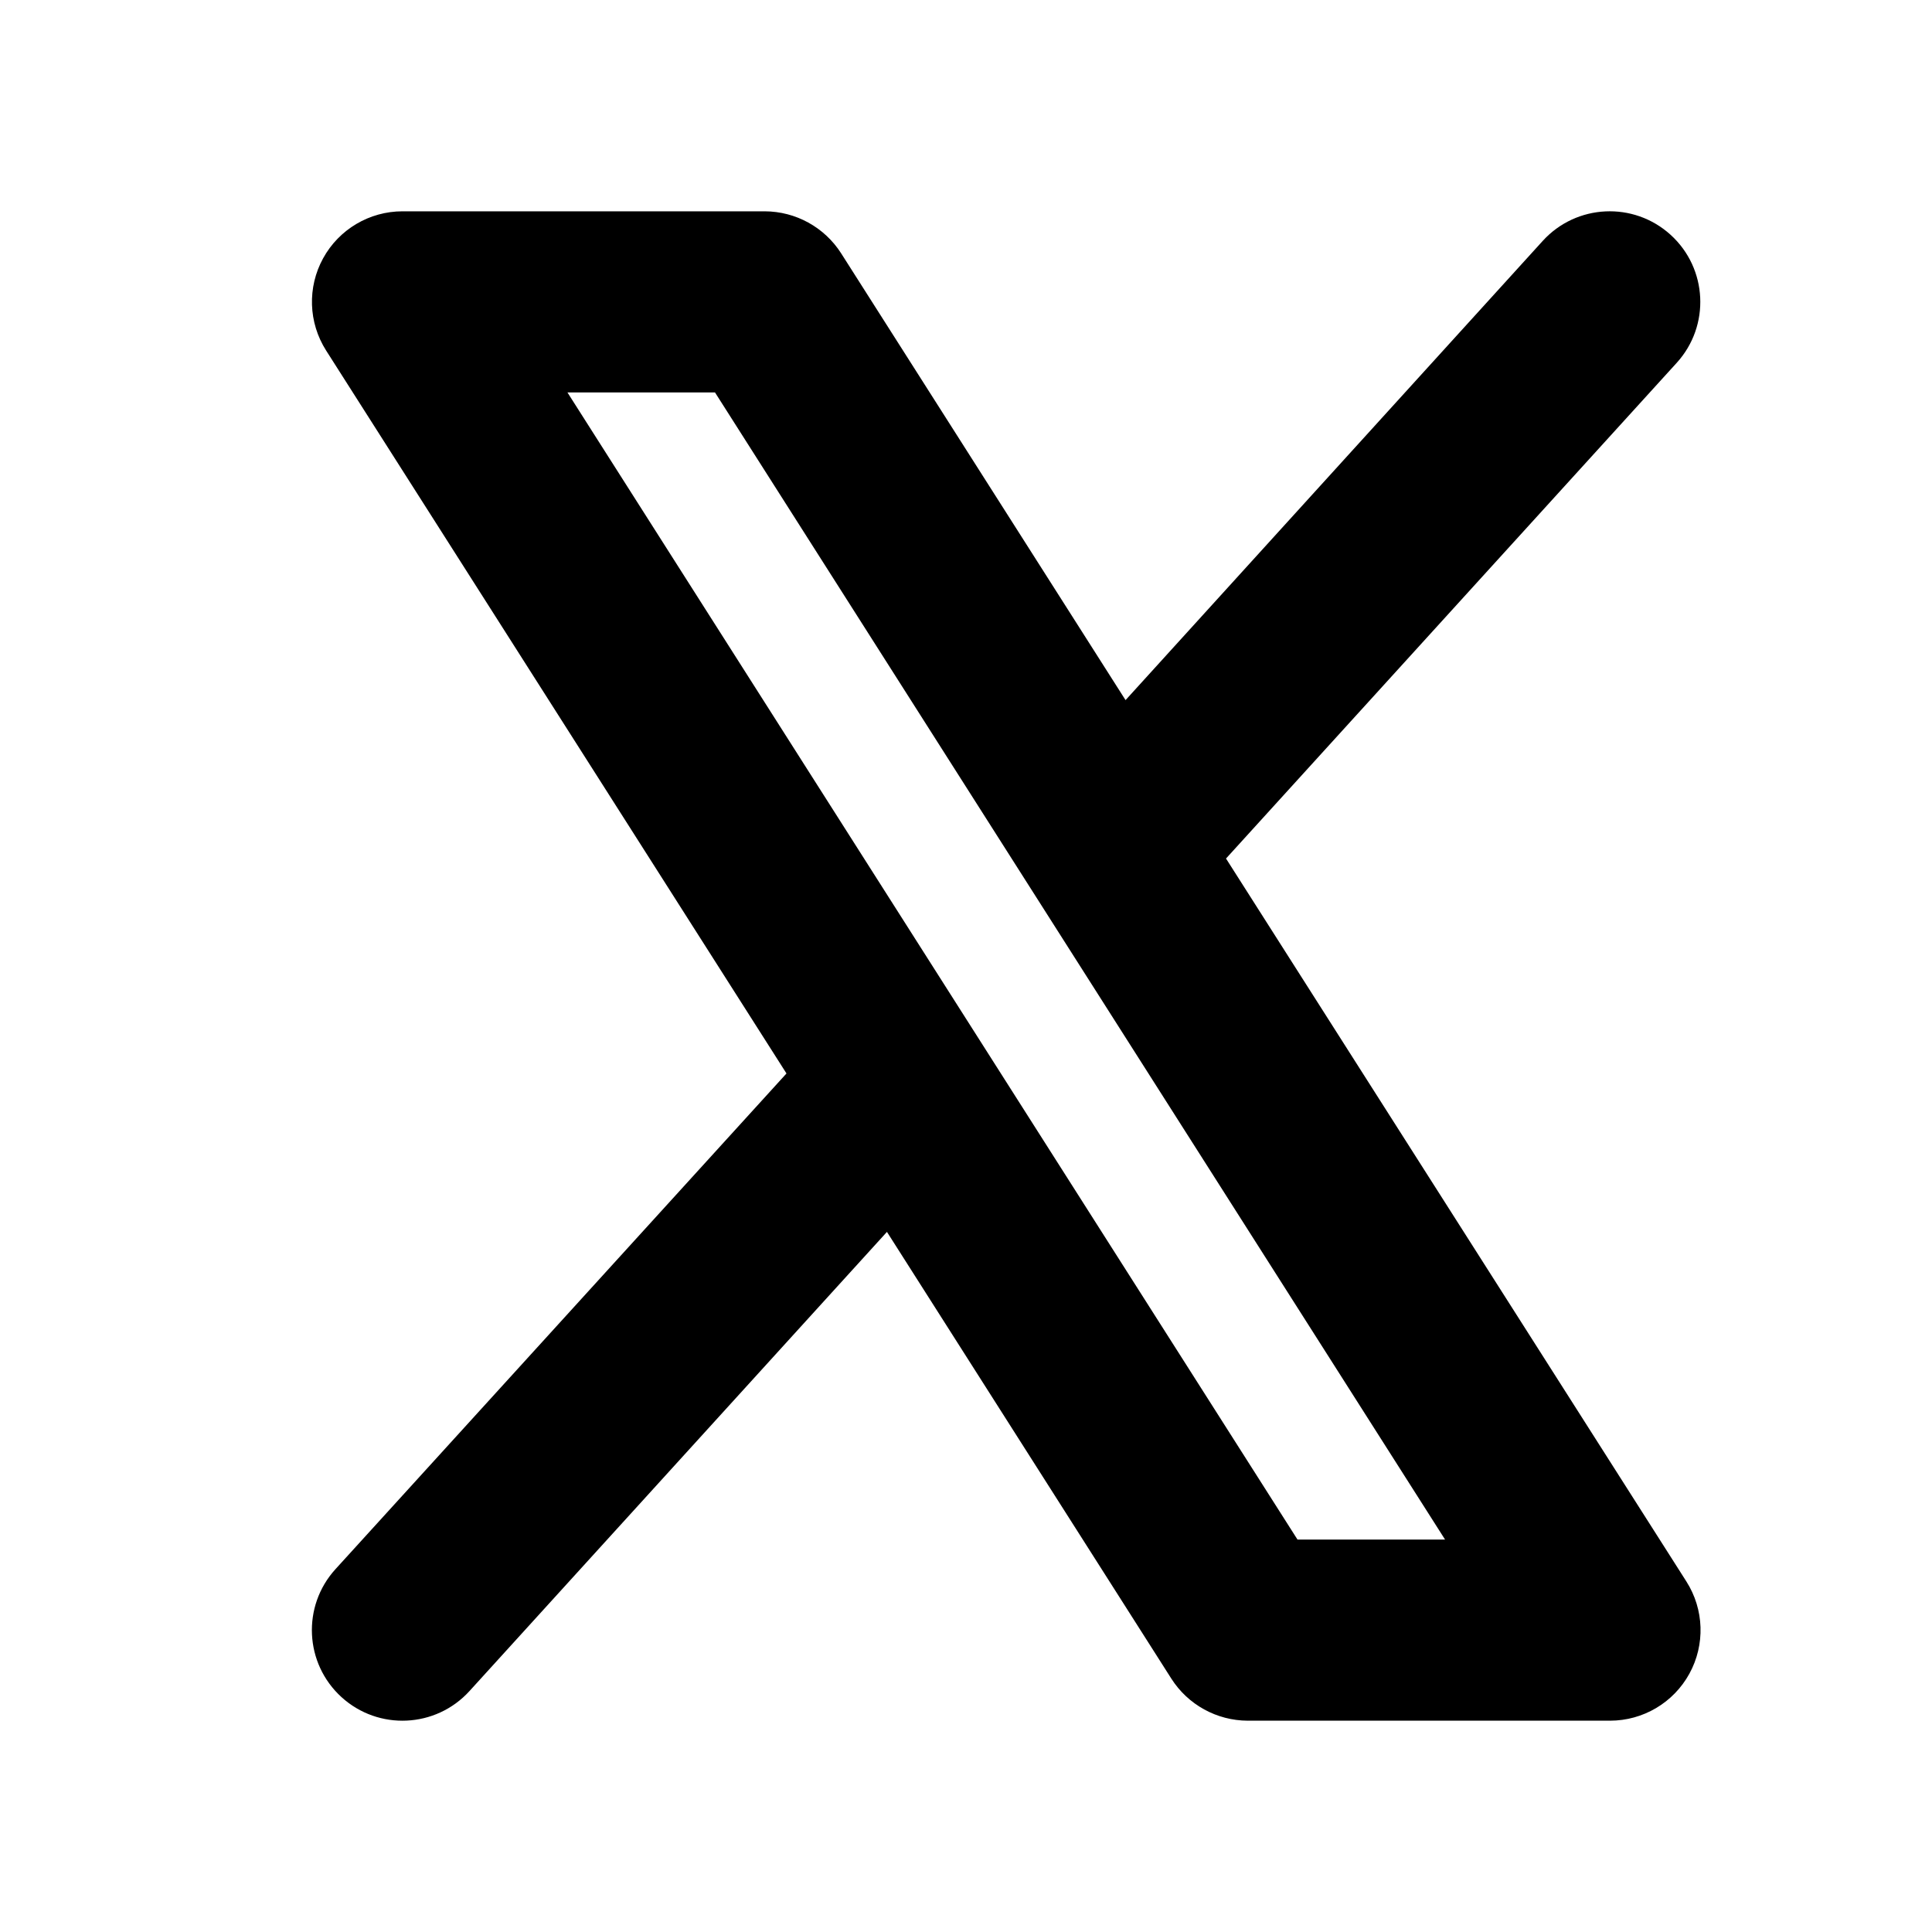
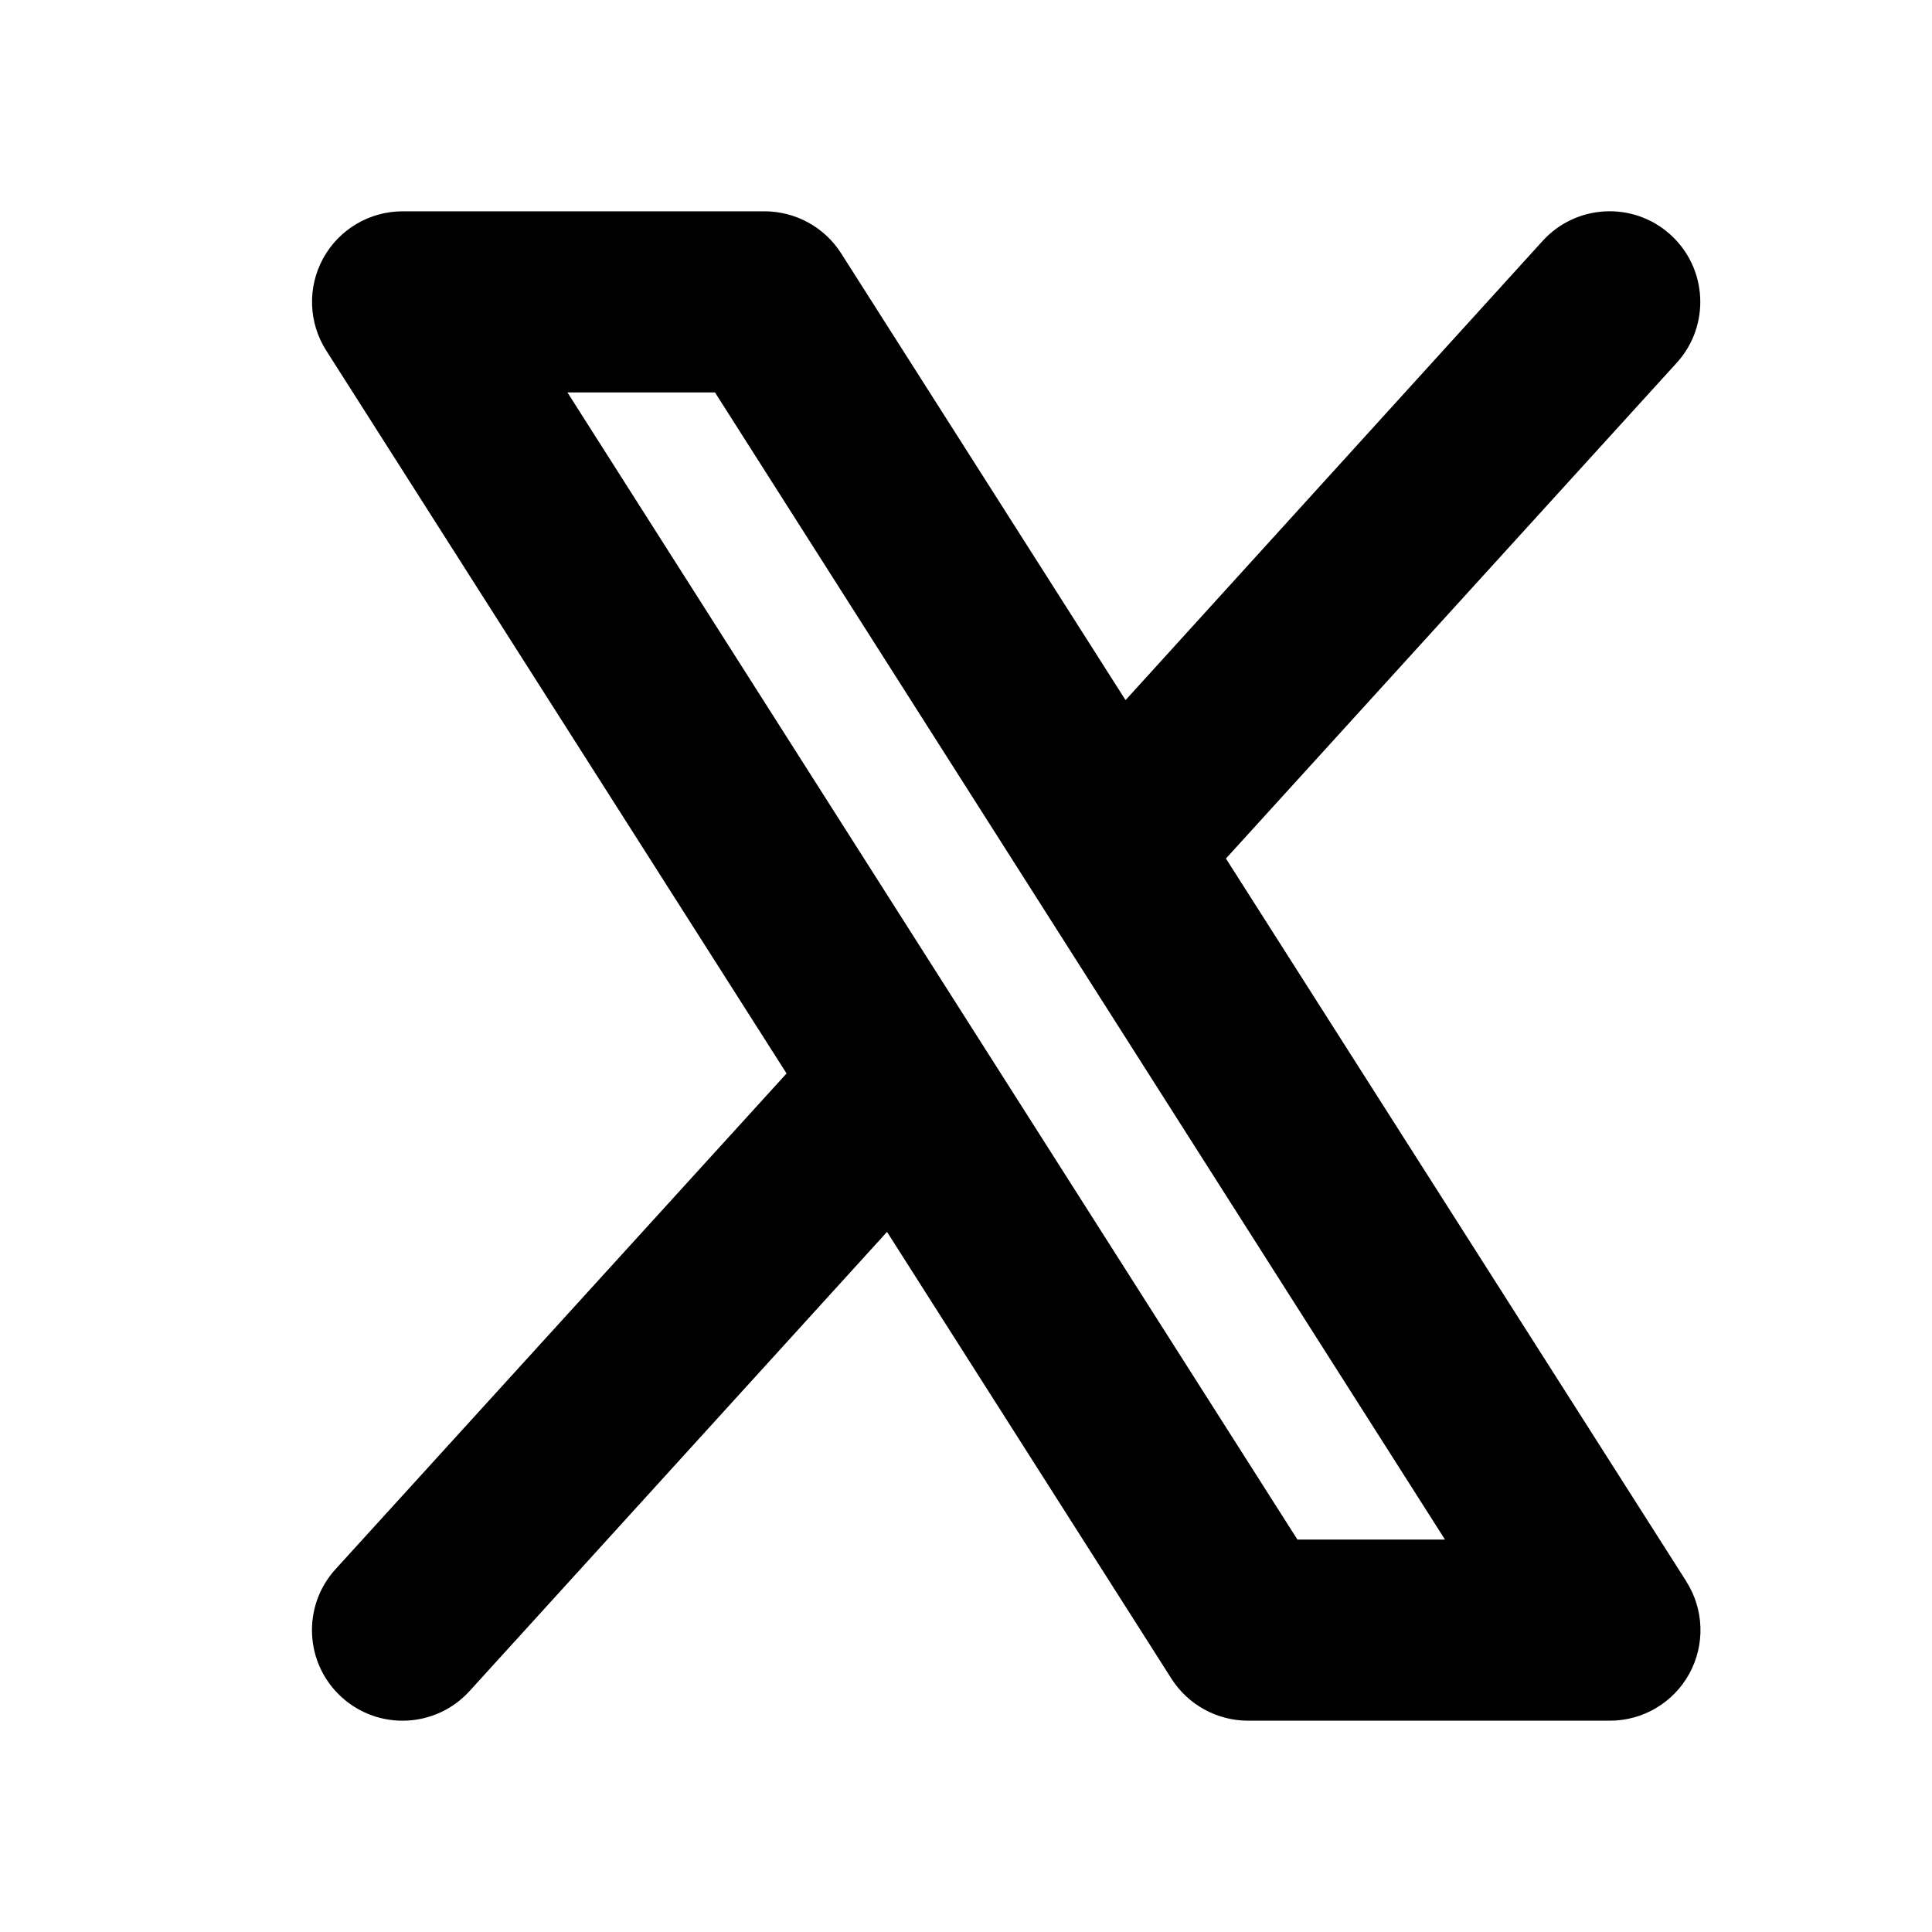
<svg xmlns="http://www.w3.org/2000/svg" viewBox="0 0 24 24" aria-hidden="true" fill="currentColor">
-   <path d="m20.949 19.646-5.719-8.981 5.599-6.158a1.125 1.125 0 0 0-1.665-1.514l-5.182 5.704-3.533-5.55a1.13 1.13 0 0 0-.949-.522H5a1.125 1.125 0 0 0-.949 1.729l5.719 8.981-5.603 6.158a1.125 1.125 0 1 0 1.665 1.514l5.186-5.704 3.533 5.55a1.13 1.13 0 0 0 .949.522H20a1.125 1.125 0 0 0 .949-1.729m-4.831-.521L7.049 4.875h1.833l9.069 14.25z" />
+   <path d="m20.949 19.646-5.72-8.981 5.6-6.158a1.124 1.124 0 0 0-1.666-1.514l-5.181 5.704-3.533-5.55a1.13 1.13 0 0 0-.95-.522H5a1.125 1.125 0 0 0-.948 1.729l5.719 8.981-5.603 6.158a1.125 1.125 0 1 0 1.665 1.514l5.186-5.704 3.533 5.55a1.13 1.13 0 0 0 .949.522H20a1.125 1.125 0 0 0 .948-1.729m-4.831-.521L7.049 4.875h1.833l9.068 14.25z" />
</svg>
